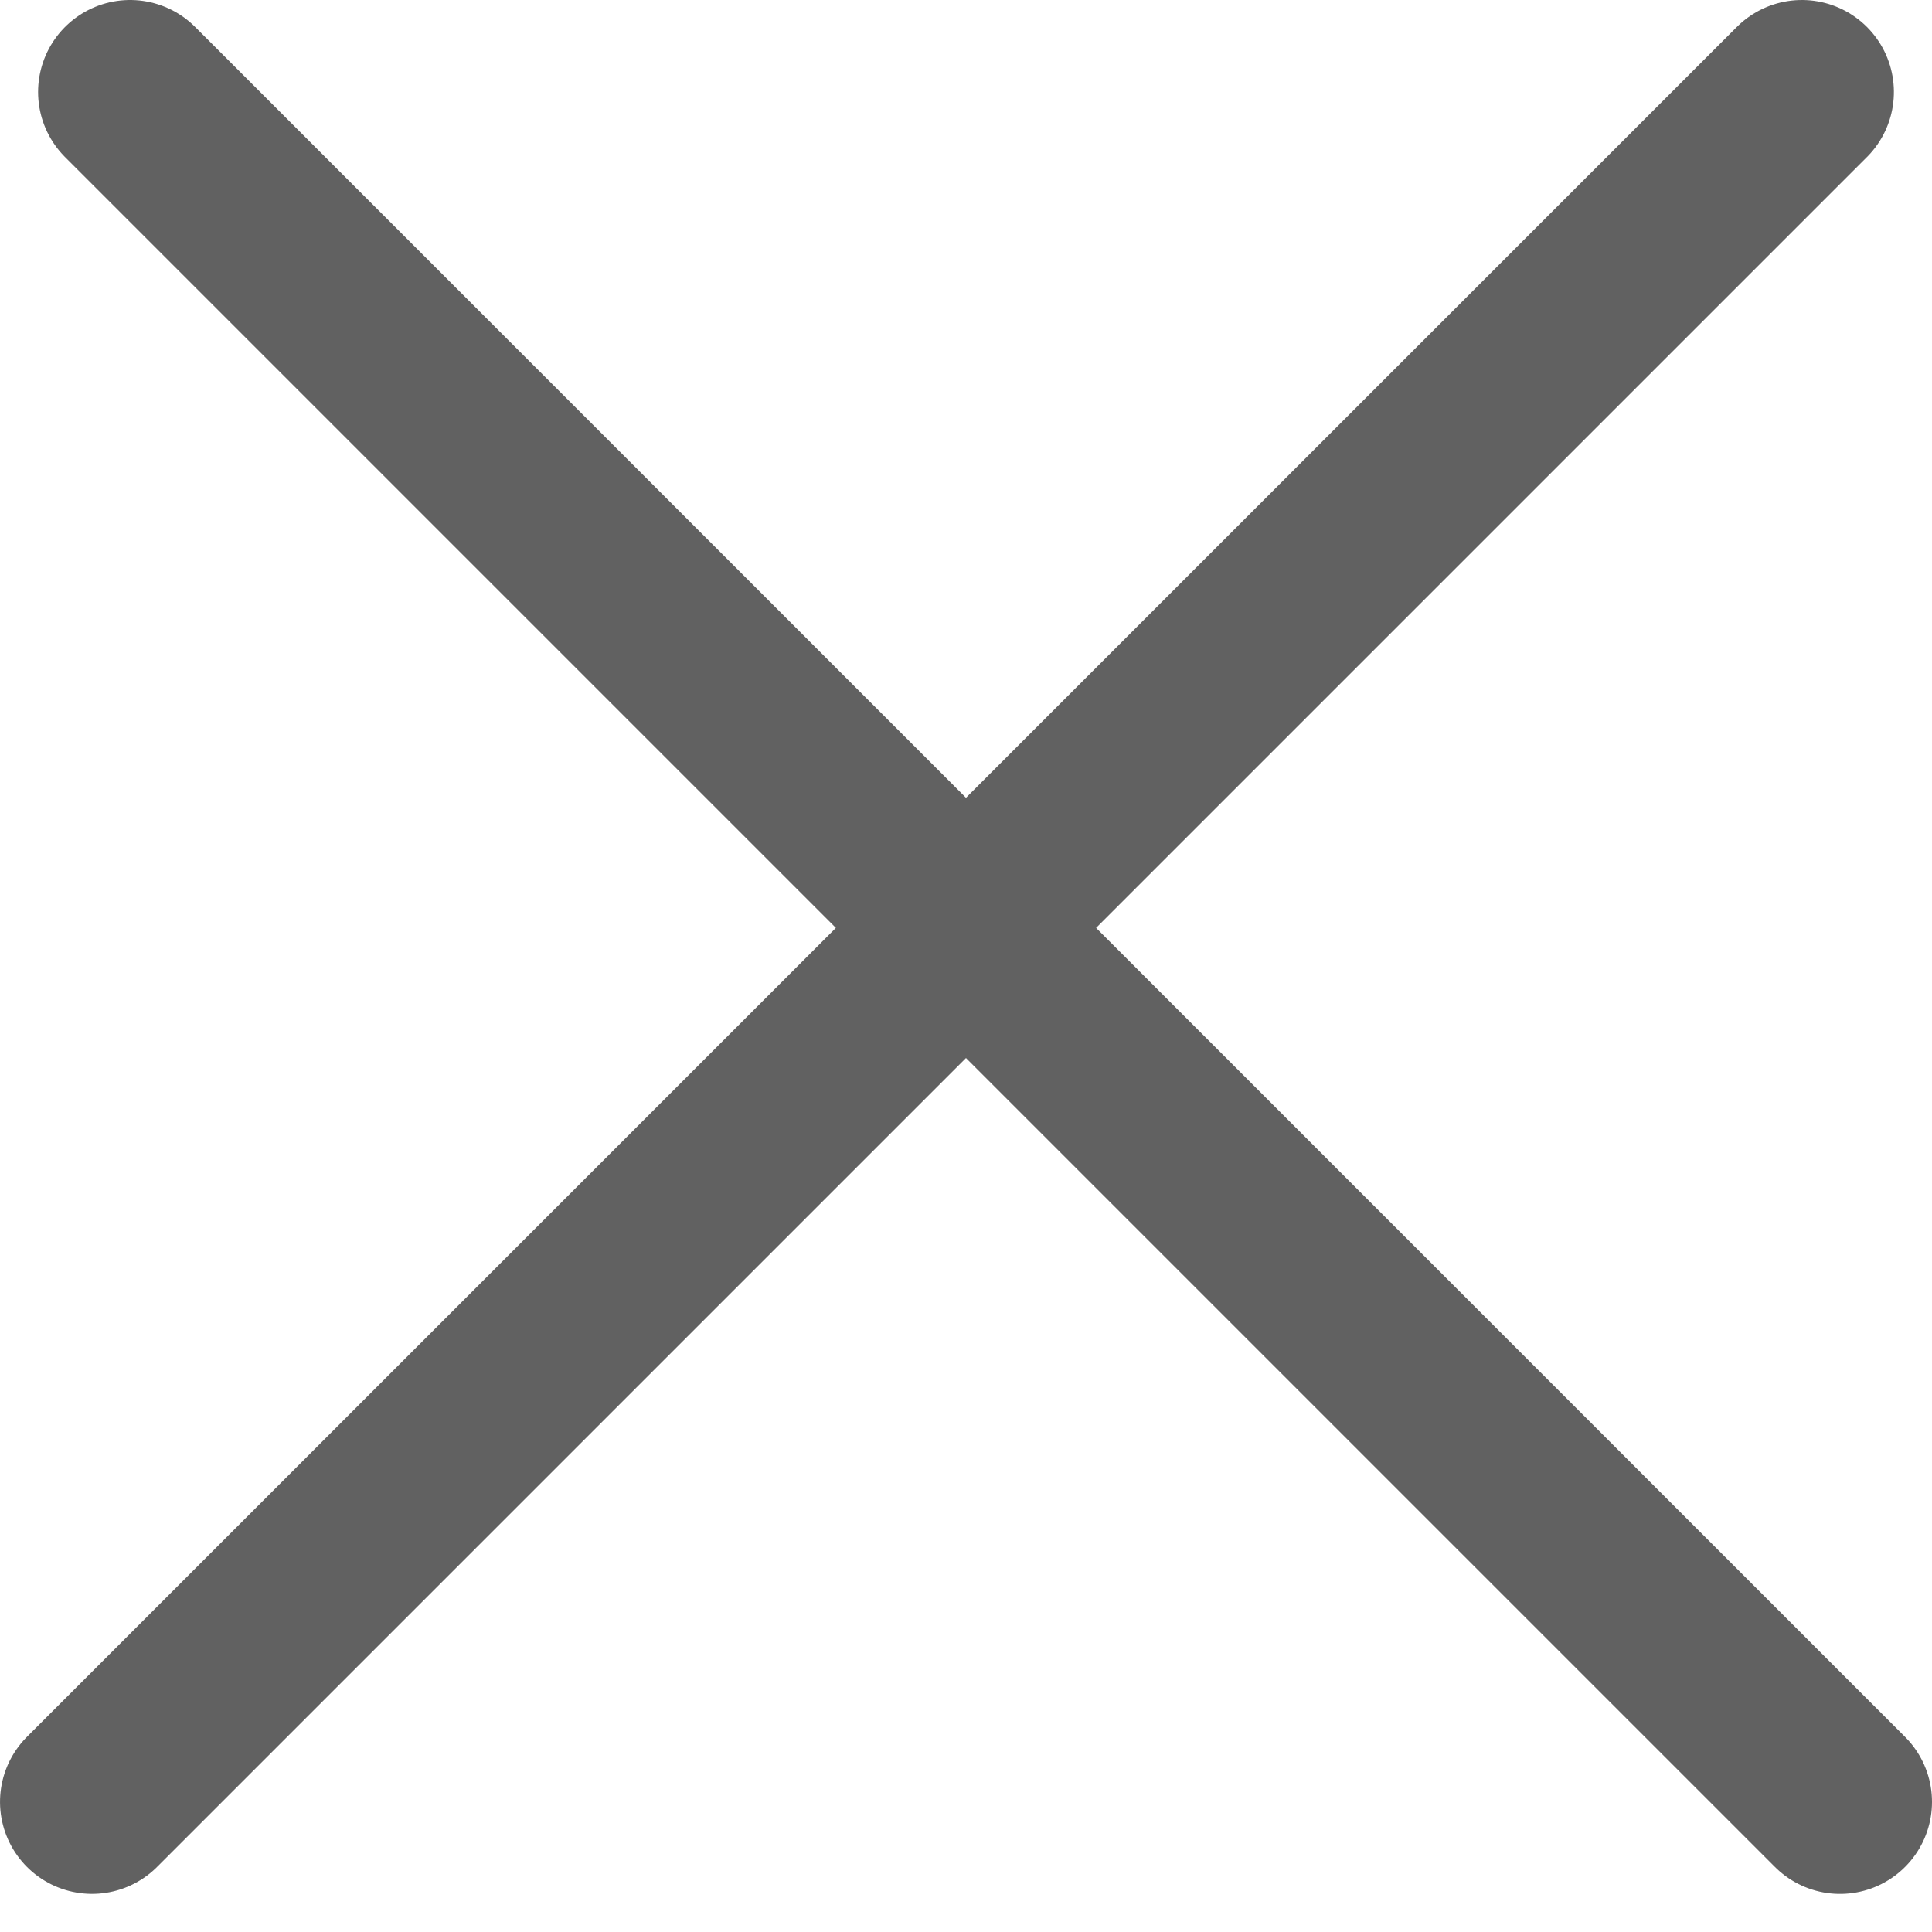
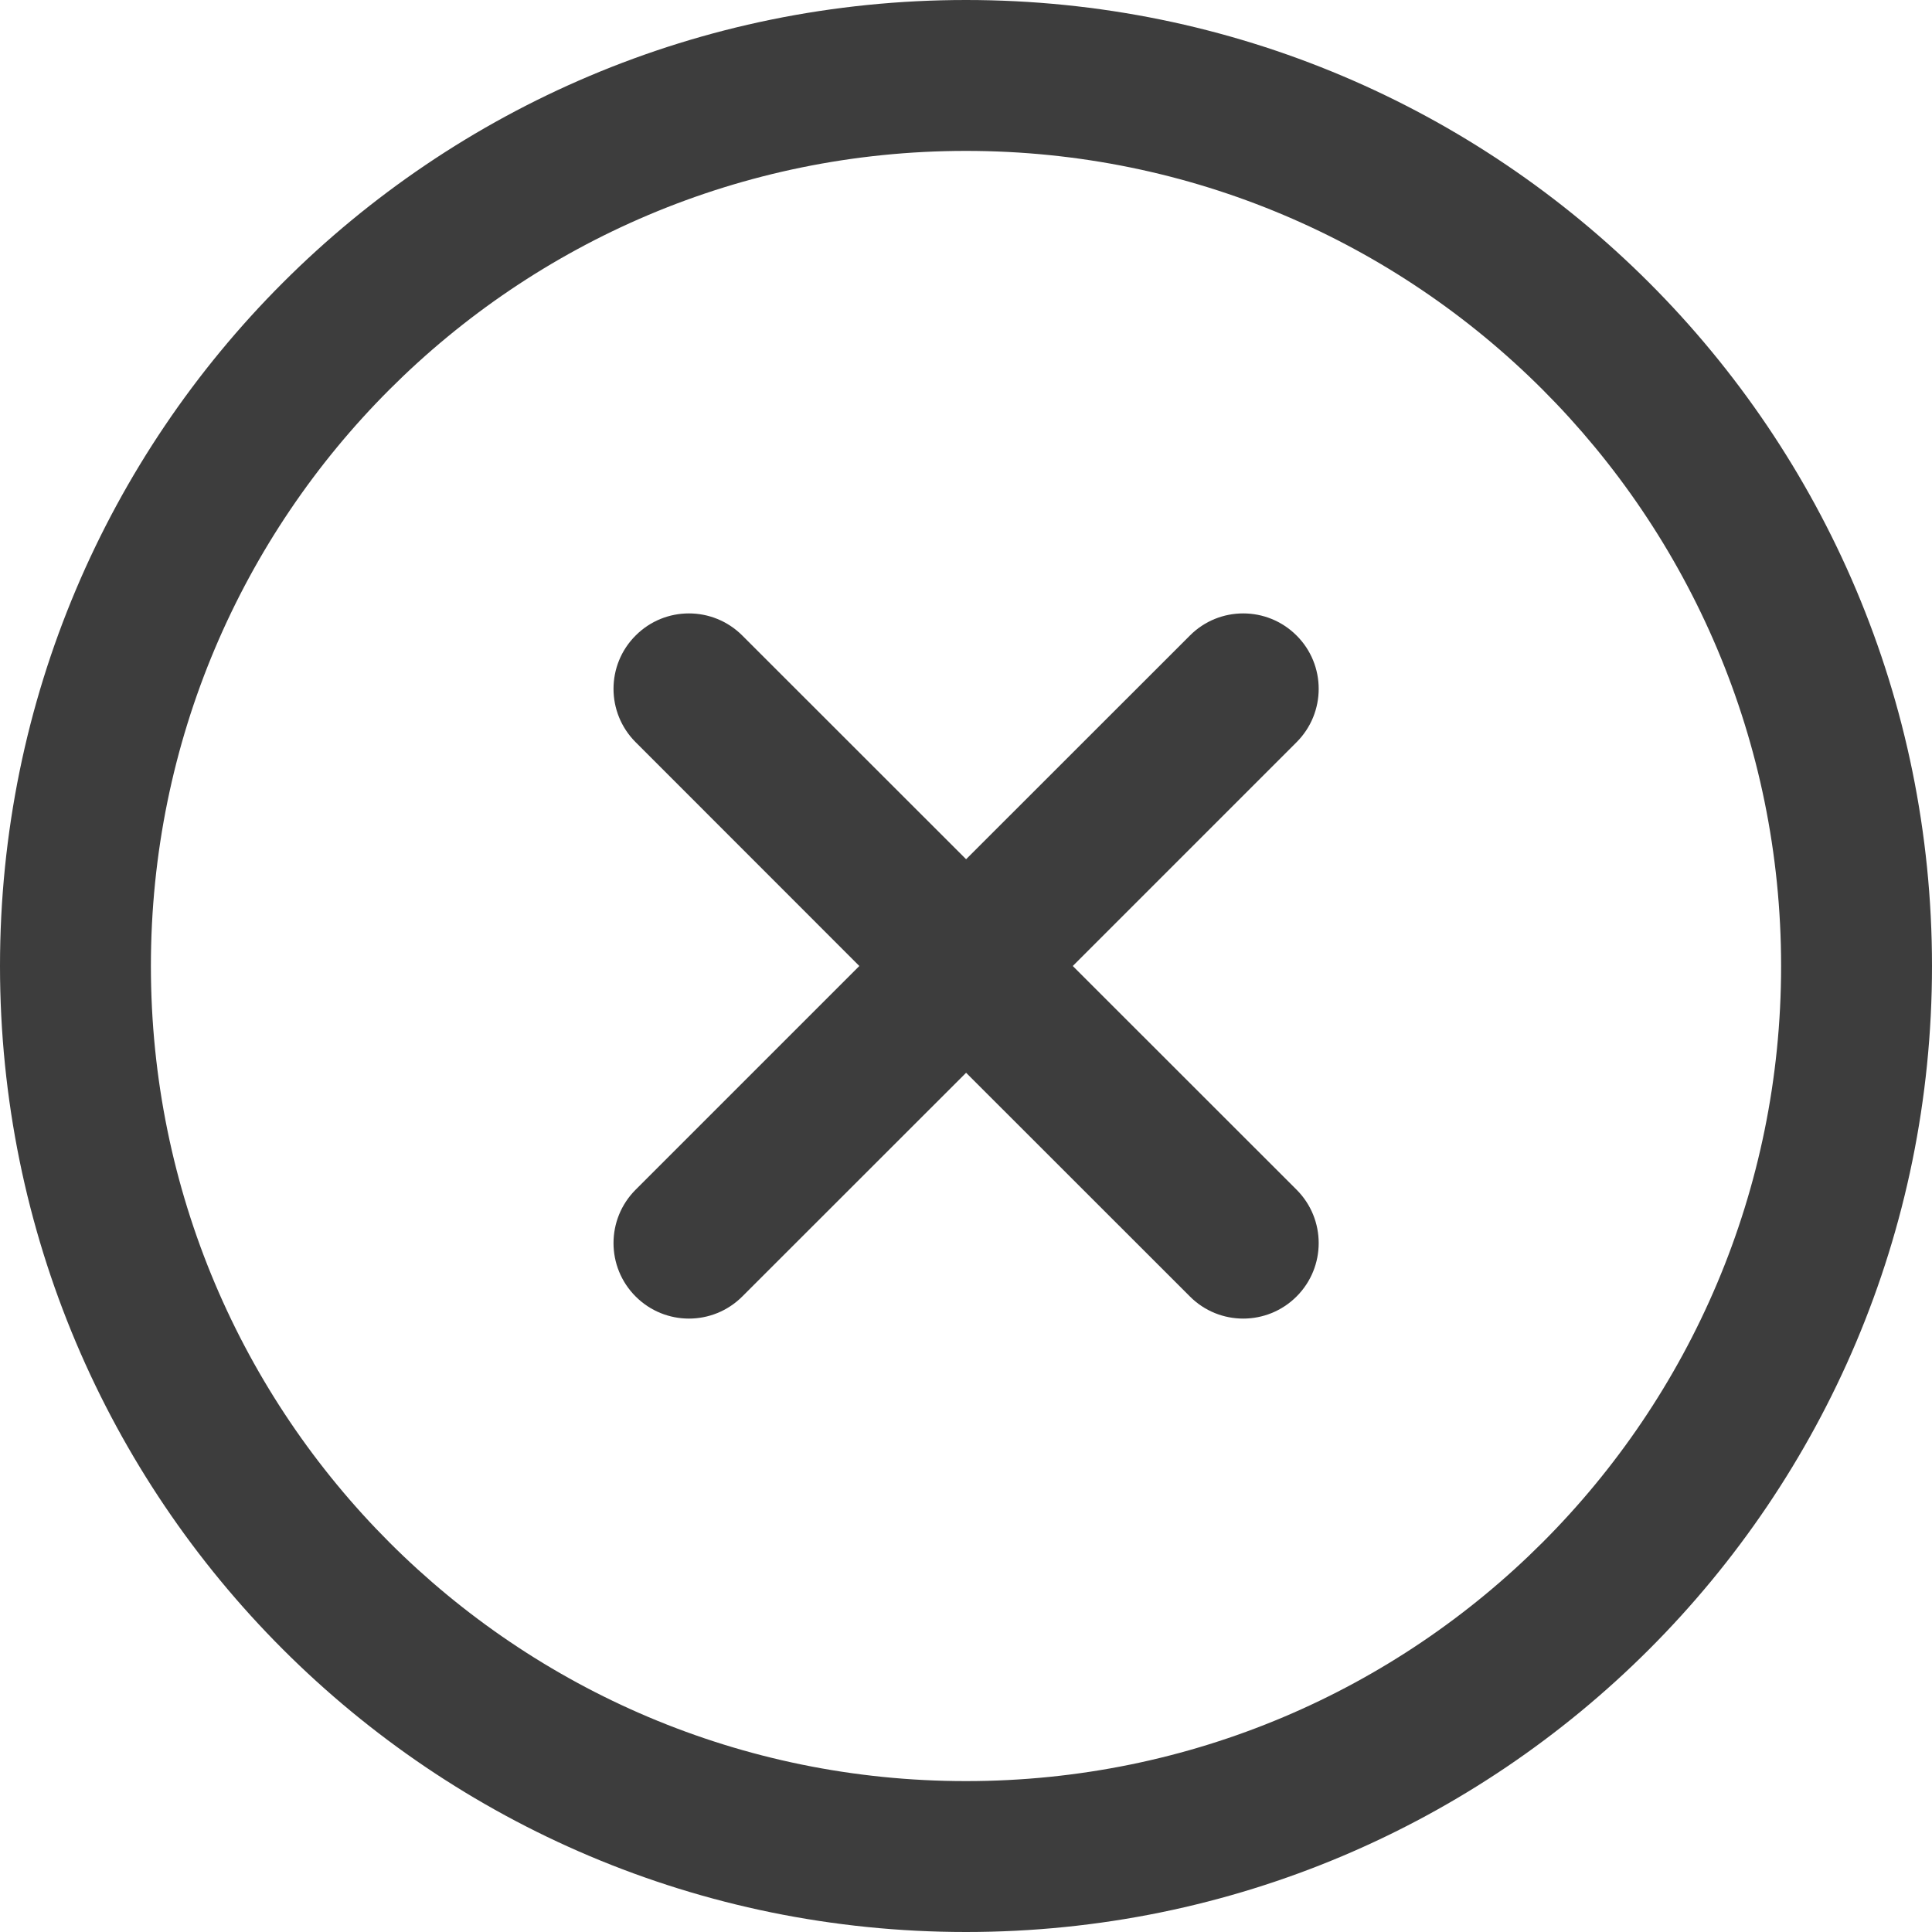
- <svg xmlns="http://www.w3.org/2000/svg" width="21" height="21" viewBox="0 0 21 21" fill="none">
-   <line x1="1.414" y1="1" x2="20" y2="19.586" stroke="#616161" stroke-width="2" stroke-linecap="round" />
-   <line x1="1" y1="-1" x2="27.284" y2="-1" transform="matrix(-0.707107 0.707107 0.707107 0.707107 21 1)" stroke="#616161" stroke-width="2" stroke-linecap="round" />
+ <svg xmlns="http://www.w3.org/2000/svg" width="19" height="19" viewBox="0 0 19 19" fill="none">
+   <path d="M9.5 0C4.249 0 0 4.249 0 9.5C0 14.751 4.249 19 9.5 19C14.751 19 19 14.751 19 9.5C19 4.249 14.751 0 9.5 0ZM9.5 17.516C5.07 17.516 1.484 13.931 1.484 9.5C1.484 5.07 5.069 1.484 9.5 1.484C13.93 1.484 17.516 5.069 17.516 9.5C17.516 13.93 13.931 17.516 9.5 17.516Z" fill="#3D3D3D" />
+   <path d="M12.751 11.7L10.55 9.5L12.751 7.299C13.041 7.009 13.041 6.539 12.751 6.25C12.461 5.96 11.991 5.96 11.702 6.25L9.501 8.45L7.3 6.25C7.01 5.96 6.54 5.96 6.251 6.25C5.961 6.539 5.961 7.009 6.251 7.299L8.451 9.5L6.251 11.7C5.961 11.99 5.961 12.46 6.251 12.75C6.541 13.04 7.01 13.04 7.3 12.75L9.501 10.55L11.702 12.75C11.991 13.04 12.461 13.04 12.751 12.75C13.041 12.46 13.041 11.99 12.751 11.7Z" fill="#3D3D3D" />
</svg>
